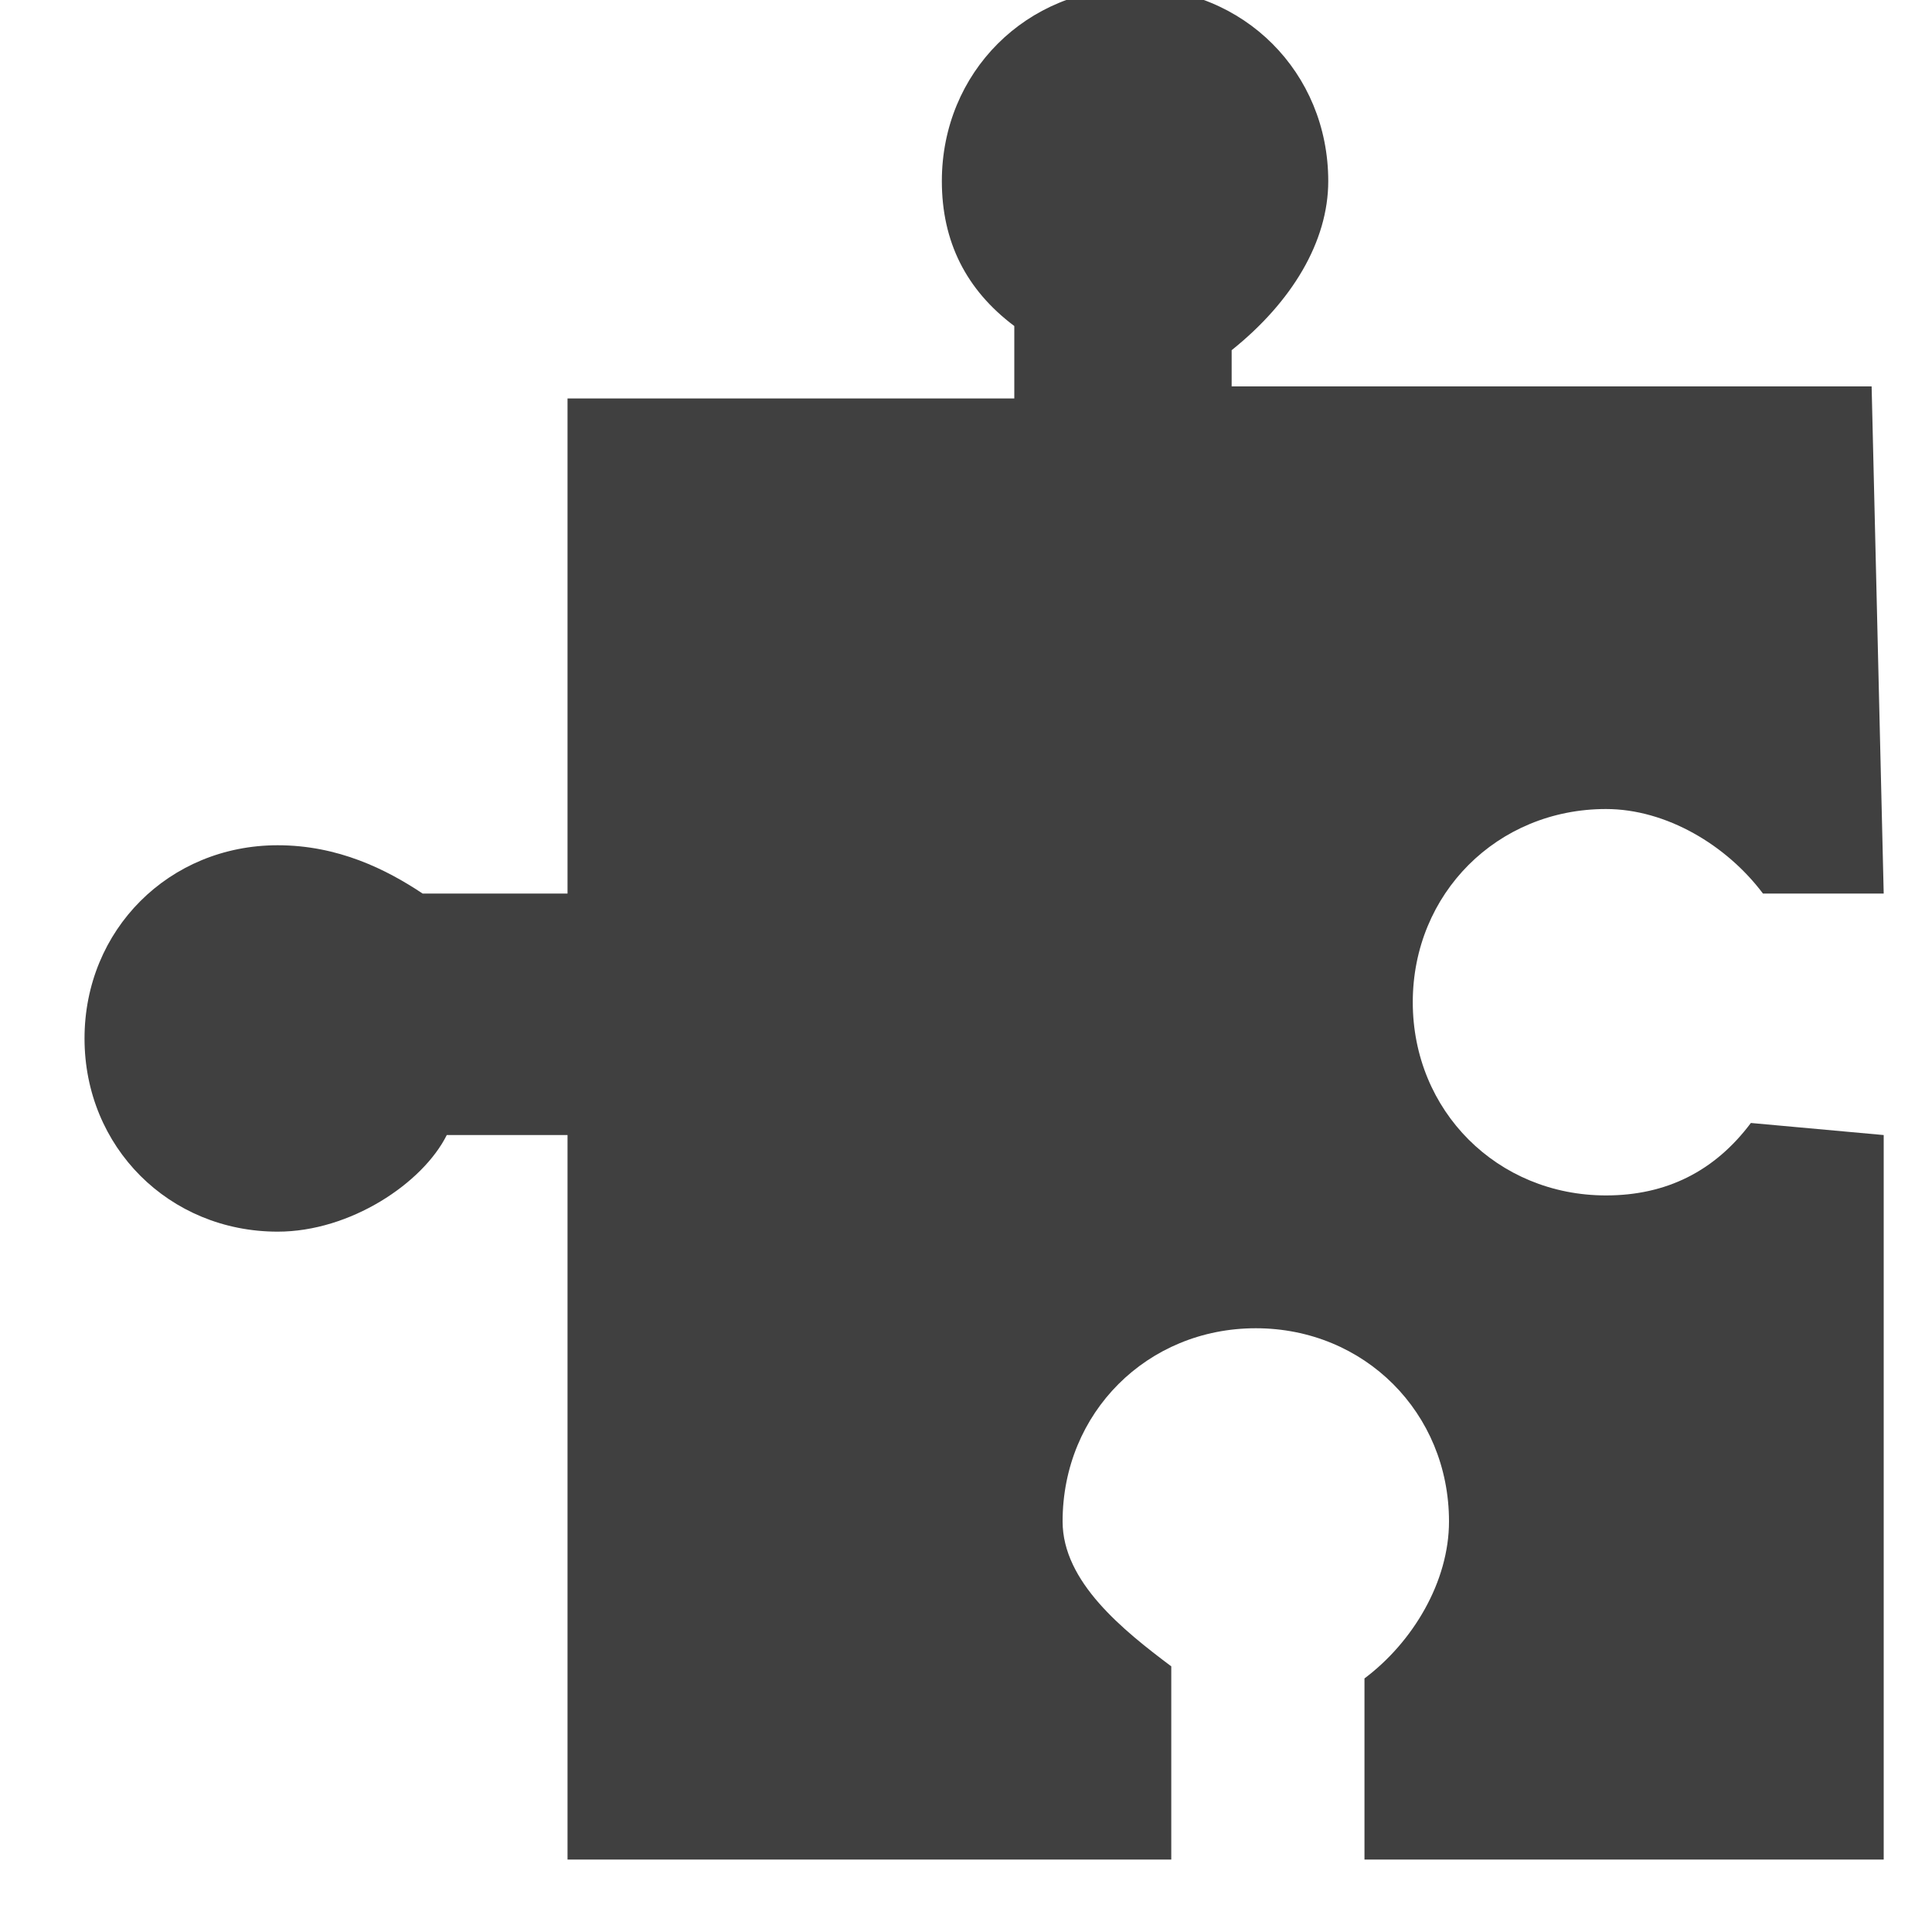
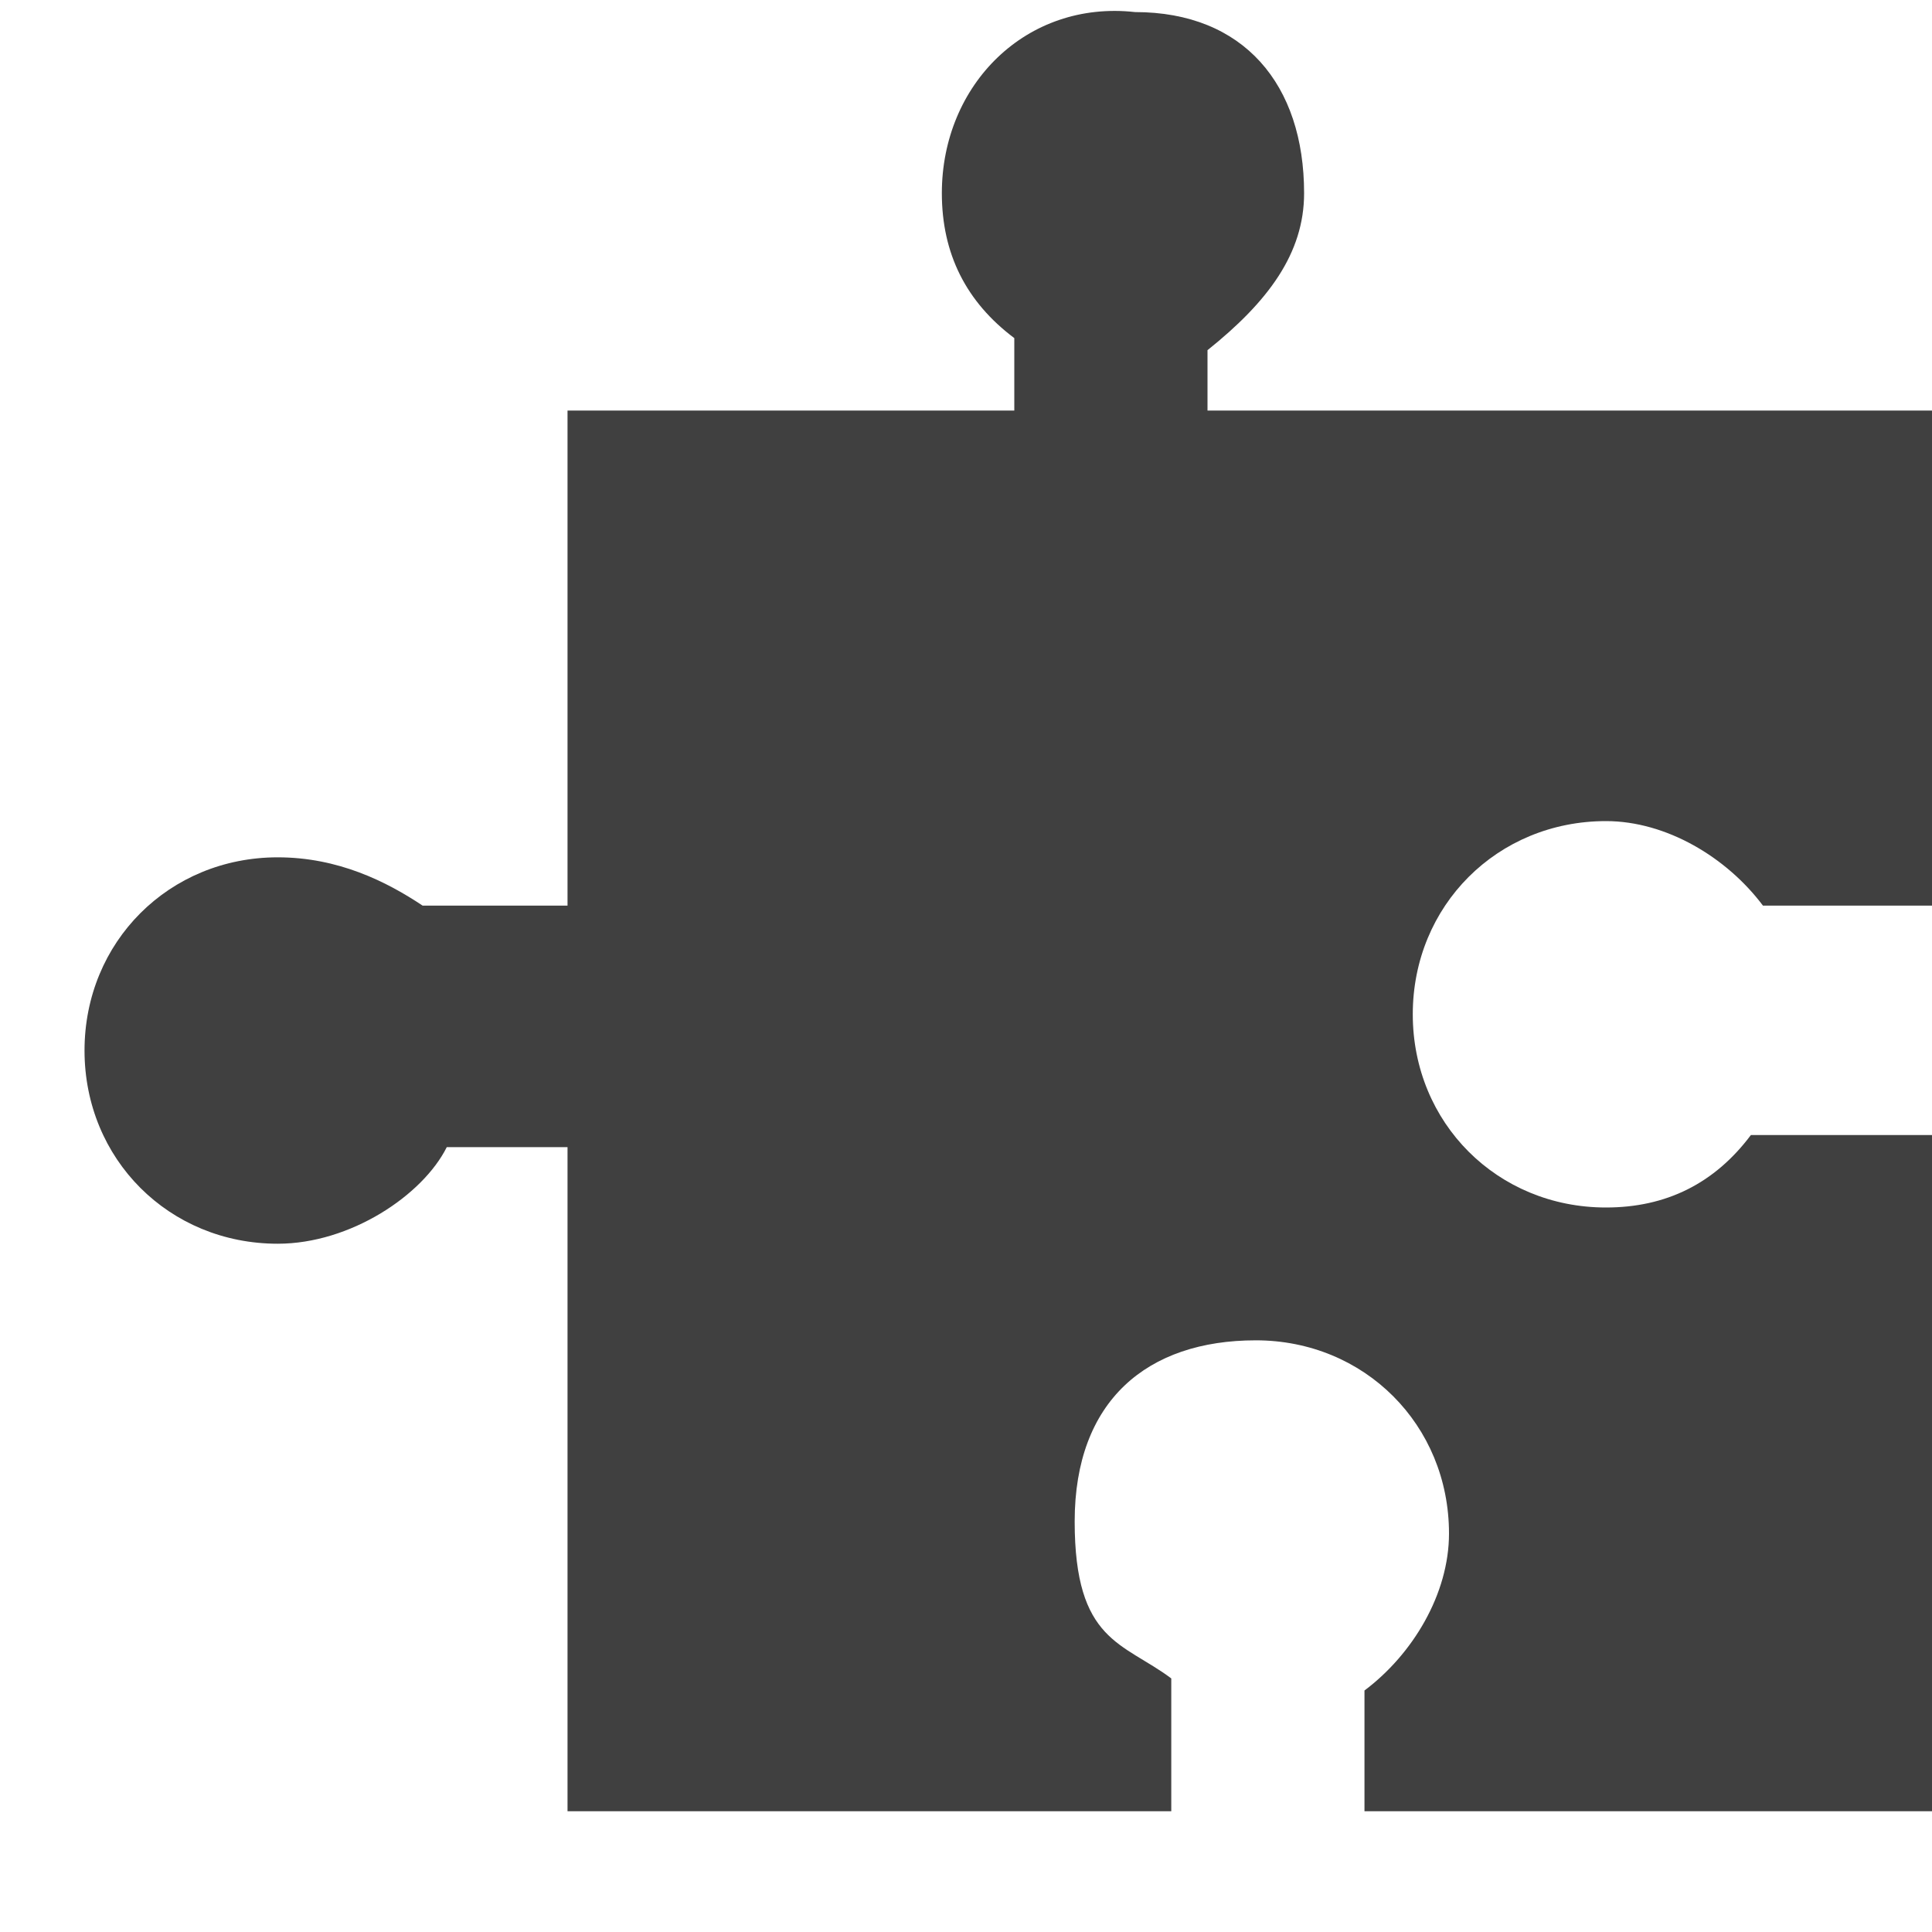
<svg xmlns="http://www.w3.org/2000/svg" version="1.1" id="_x38_9aa3ecb-881e-4ef4-9ab8-044589192bcb" x="0px" y="0px" viewBox="0 0 16 16" style="enable-background:new 0 0 16 16;" xml:space="preserve">
  <style type="text/css">
	.st0{fill:#404040;}
</style>
-   <path class="st0" d="M14.5,9.3c-0.3,0.4-0.7,0.6-1.2,0.6c-0.9,0-1.6-0.7-1.6-1.6c0-0.9,0.7-1.6,1.6-1.6c0.5,0,1,0.3,1.3,0.7l1,0  l-0.1-4.2h-5.3l0-0.3C10.7,2.5,11,2,11,1.5c0-0.9-0.7-1.6-1.6-1.6c-0.9,0-1.6,0.7-1.6,1.6C7.8,2,8,2.4,8.4,2.7l0,0.6H4.7l0,4.1  l-1.2,0C3.2,7.2,2.8,7,2.3,7C1.4,7,0.7,7.7,0.7,8.6c0,0.9,0.7,1.6,1.6,1.6c0.6,0,1.2-0.4,1.4-0.8l1,0v6l5,0l0-1.6  c-0.4-0.3-0.9-0.7-0.9-1.2c0-0.9,0.7-1.6,1.6-1.6c0.9,0,1.6,0.7,1.6,1.6c0,0.5-0.3,1-0.7,1.3l0,1.5l4.3,0l0-6L14.5,9.3z" />
+   <path class="st0" d="M14.5,9.4c-0.3,0.4-0.7,0.6-1.2,0.6c-0.9,0-1.6-0.7-1.6-1.6s0.7-1.6,1.6-1.6c0.5,0,1,0.3,1.3,0.7l1.4,0V3.4  l-6,0l0-0.5c0.5-0.4,0.8-0.8,0.8-1.3c0-0.9-0.5-1.5-1.4-1.5C8.5,0,7.8,0.7,7.8,1.6c0,0.5,0.2,0.9,0.6,1.2v0.6H4.7v4.1H3.5  C3.2,7.3,2.8,7.1,2.3,7.1c-0.9,0-1.6,0.7-1.6,1.6c0,0.9,0.7,1.6,1.6,1.6c0.6,0,1.2-0.4,1.4-0.8h1l0,5.5h5l0-1.1  c-0.4-0.3-0.8-0.3-0.8-1.3c0-1,0.6-1.5,1.5-1.5c0.9,0,1.6,0.7,1.6,1.6c0,0.5-0.3,1-0.7,1.3l0,1H16V9.4L14.5,9.4z" />
</svg>
